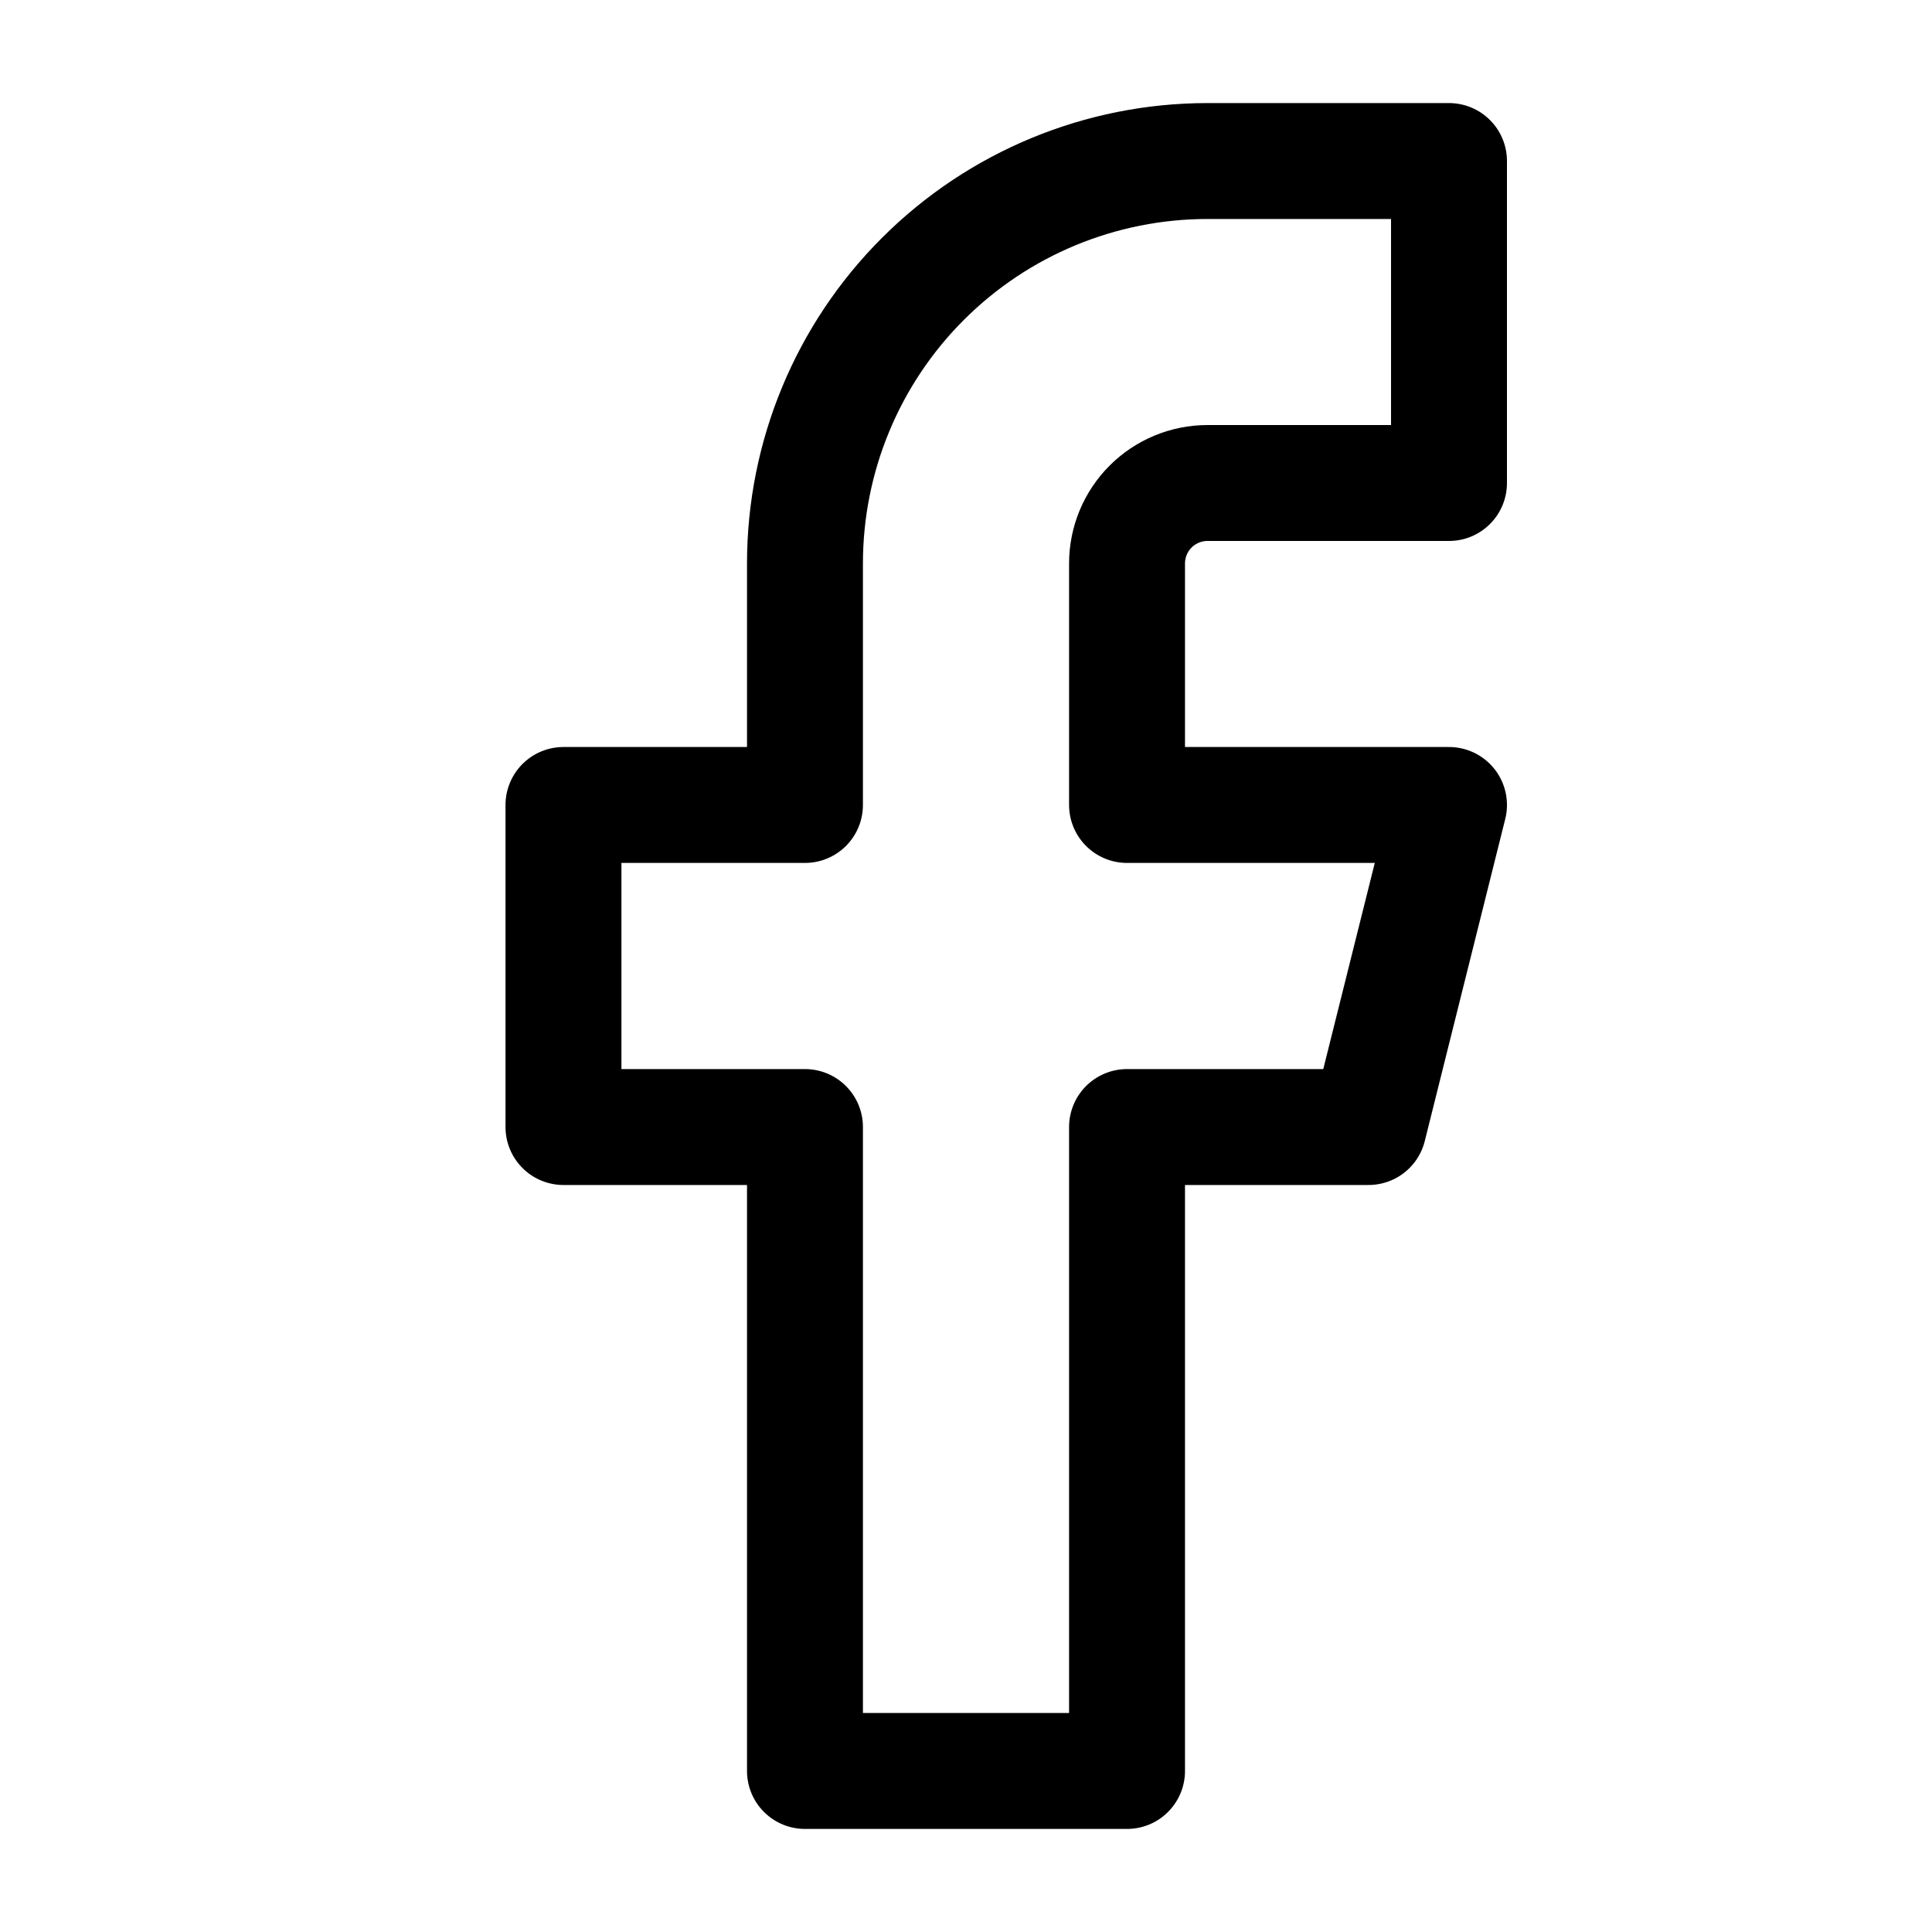
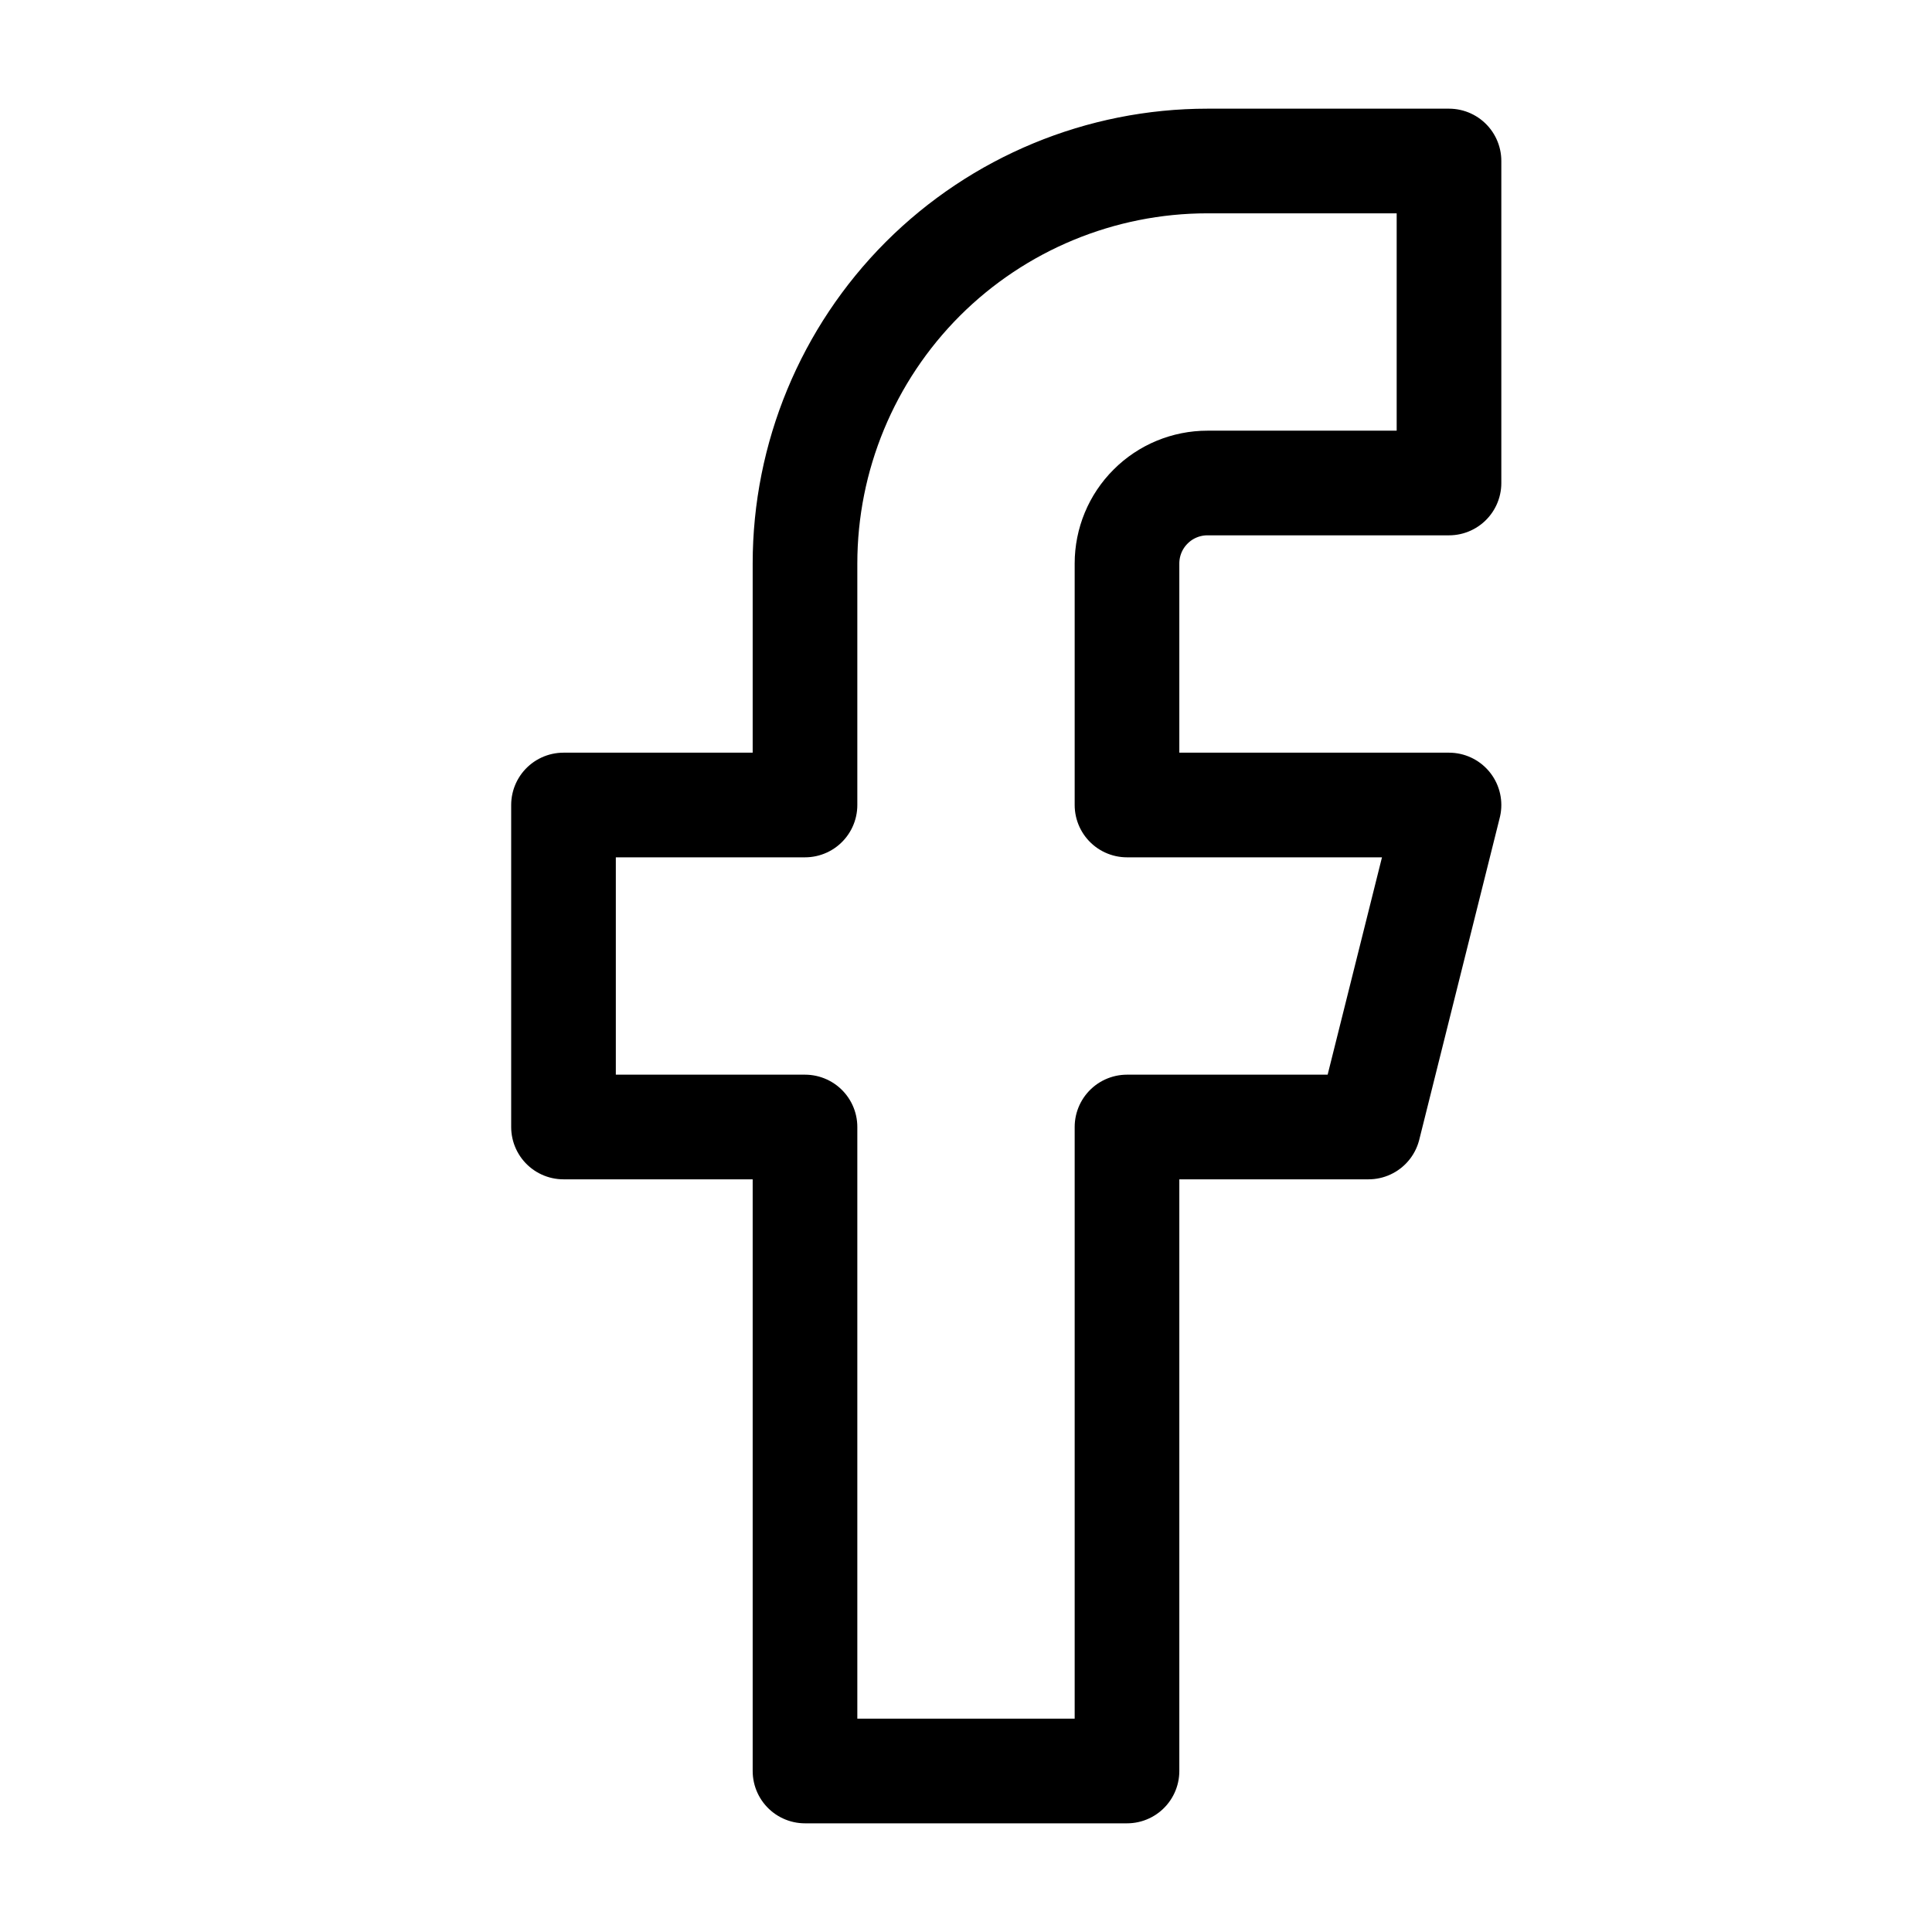
- <svg xmlns="http://www.w3.org/2000/svg" width="20" height="20" viewBox="0 0 20 20" fill="none">
-   <path d="M15 1.667H12.5C11.395 1.667 10.335 2.106 9.554 2.887C8.772 3.668 8.333 4.728 8.333 5.833V8.333H5.833V11.667H8.333V18.333H11.667V11.667H14.167L15 8.333H11.667V5.833C11.667 5.612 11.755 5.4 11.911 5.244C12.067 5.088 12.279 5 12.5 5H15V1.667Z" stroke="black" stroke-width="1.2" stroke-linecap="round" stroke-linejoin="round" />
+ <svg xmlns="http://www.w3.org/2000/svg" width="24" height="24" viewBox="0 0 24 24" fill="none">
+   <path d="M18 2H15C13.674 2 12.402 2.527 11.464 3.464C10.527 4.402 10 5.674 10 7V10H7V14H10V22H14V14H17L18 10H14V7C14 6.735 14.105 6.48 14.293 6.293C14.48 6.105 14.735 6 15 6H18V2Z" stroke="black" stroke-width="1.3" stroke-linecap="round" stroke-linejoin="round" />
</svg>
